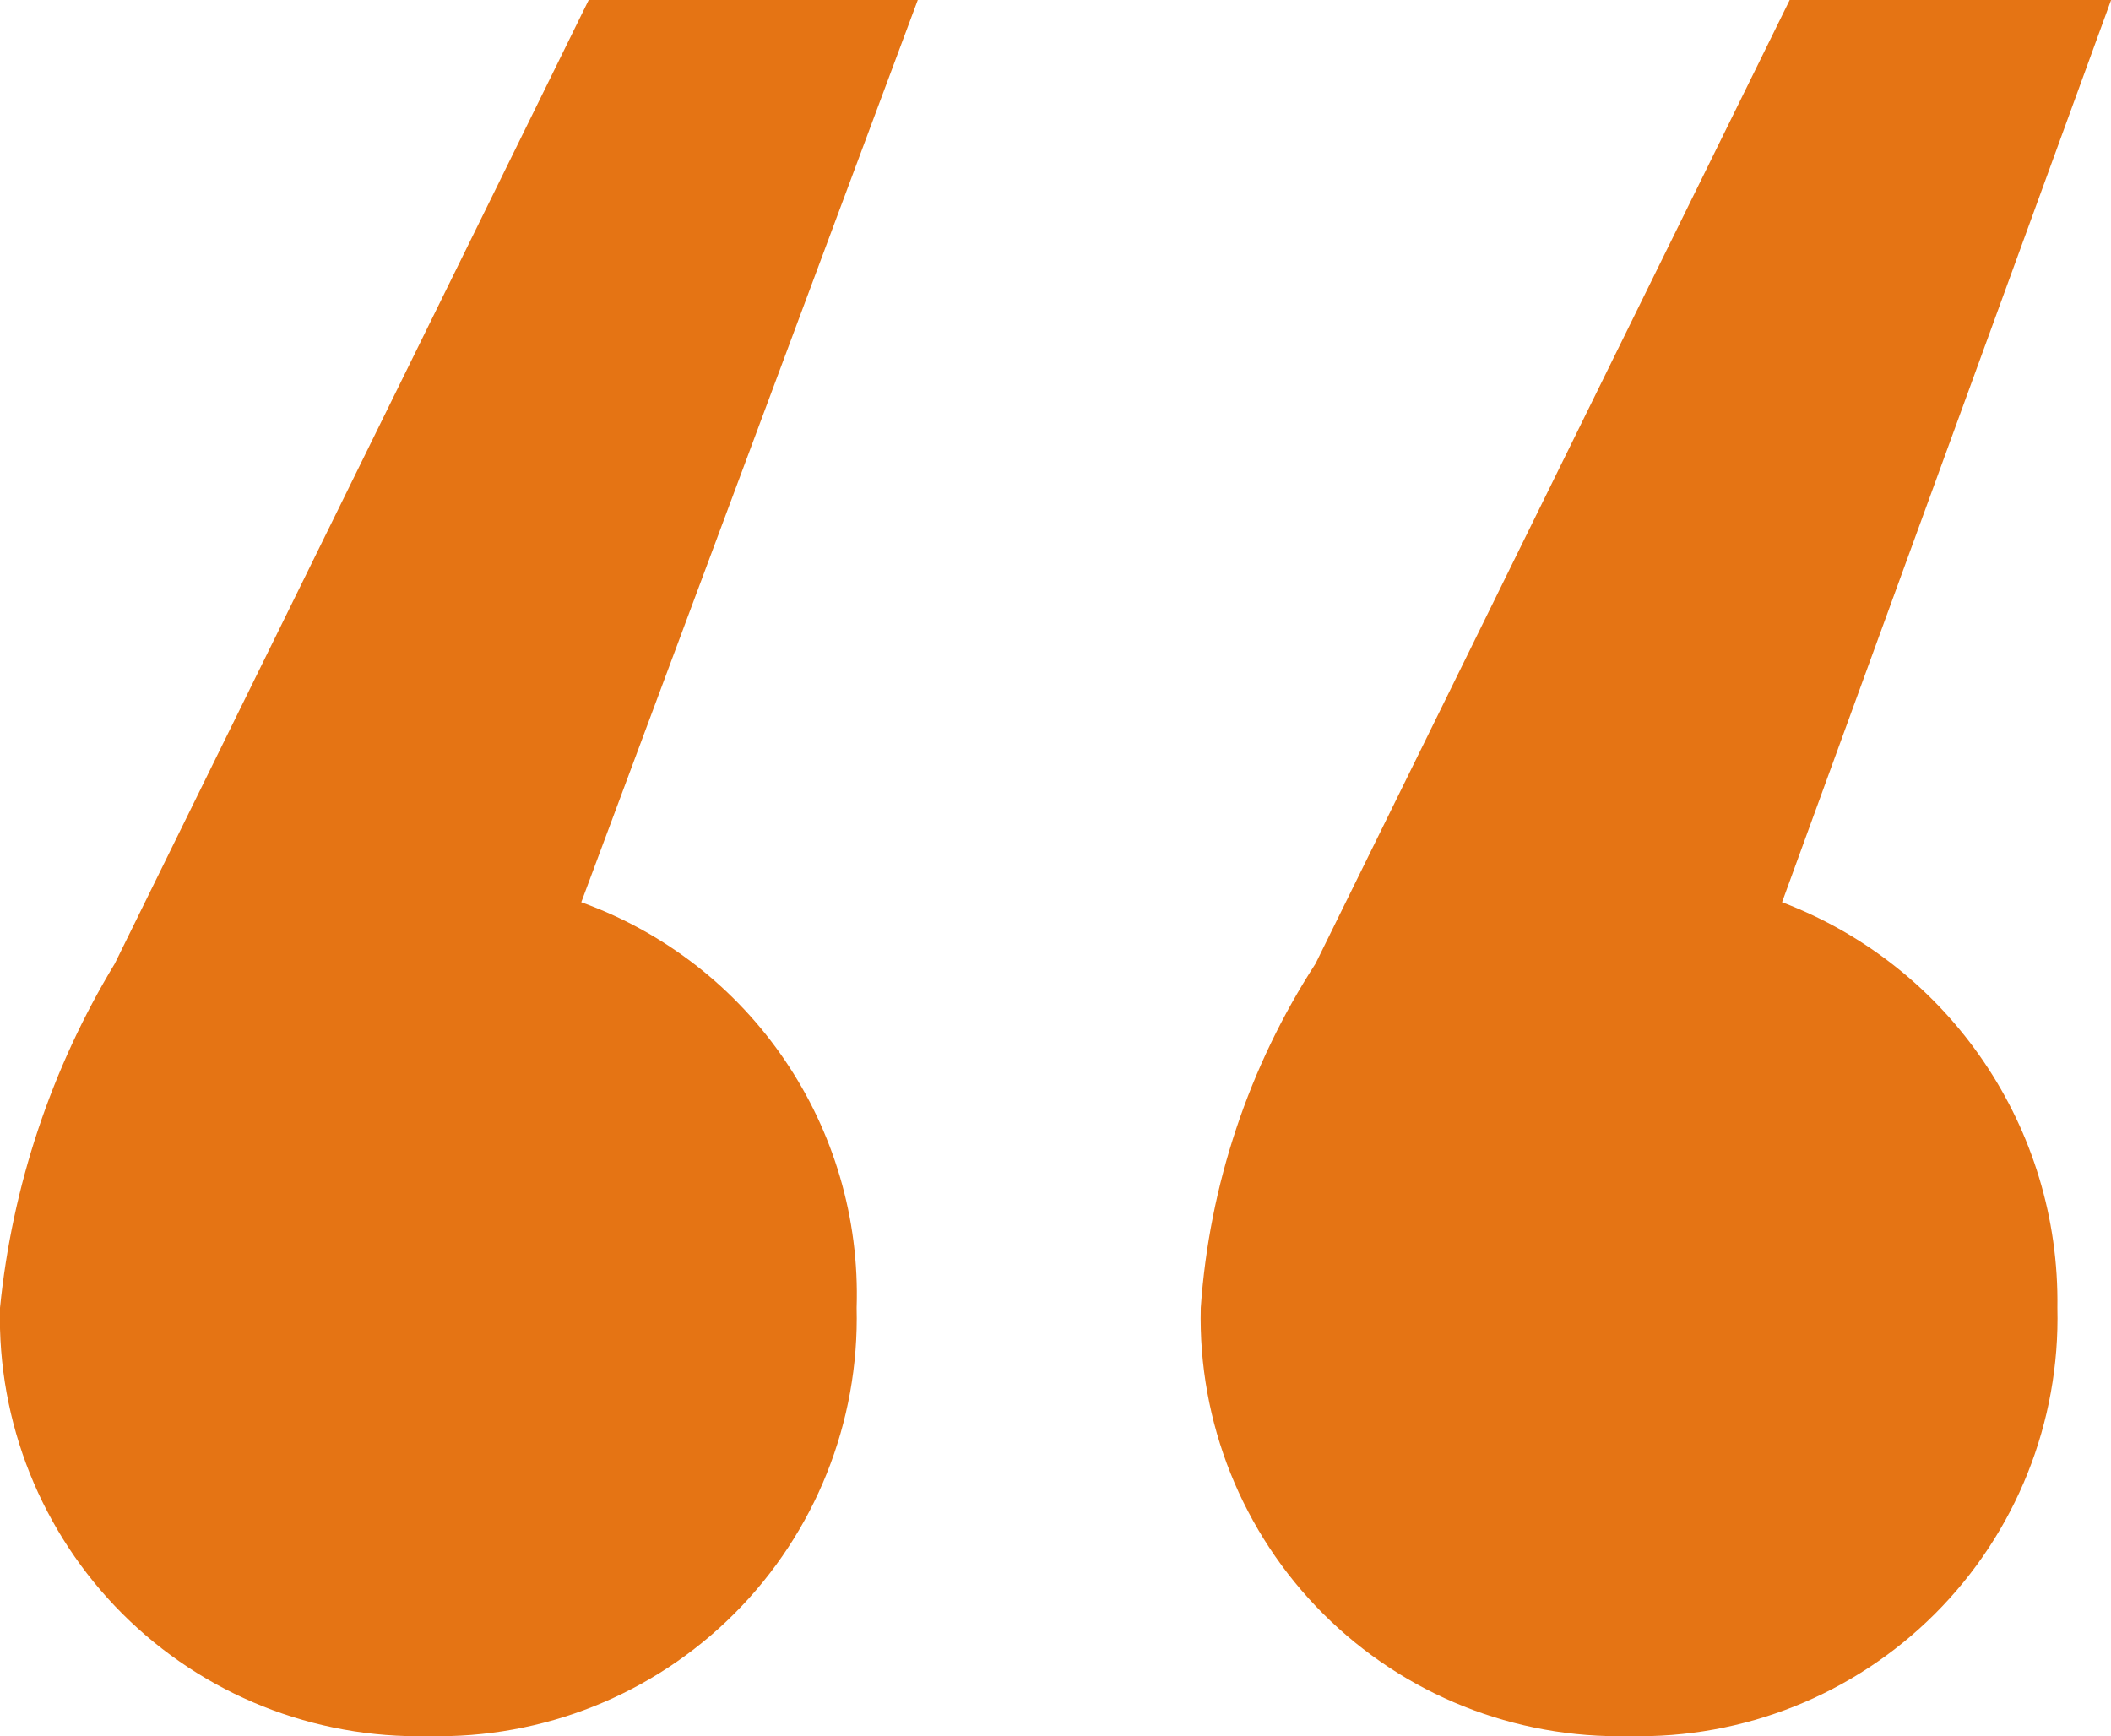
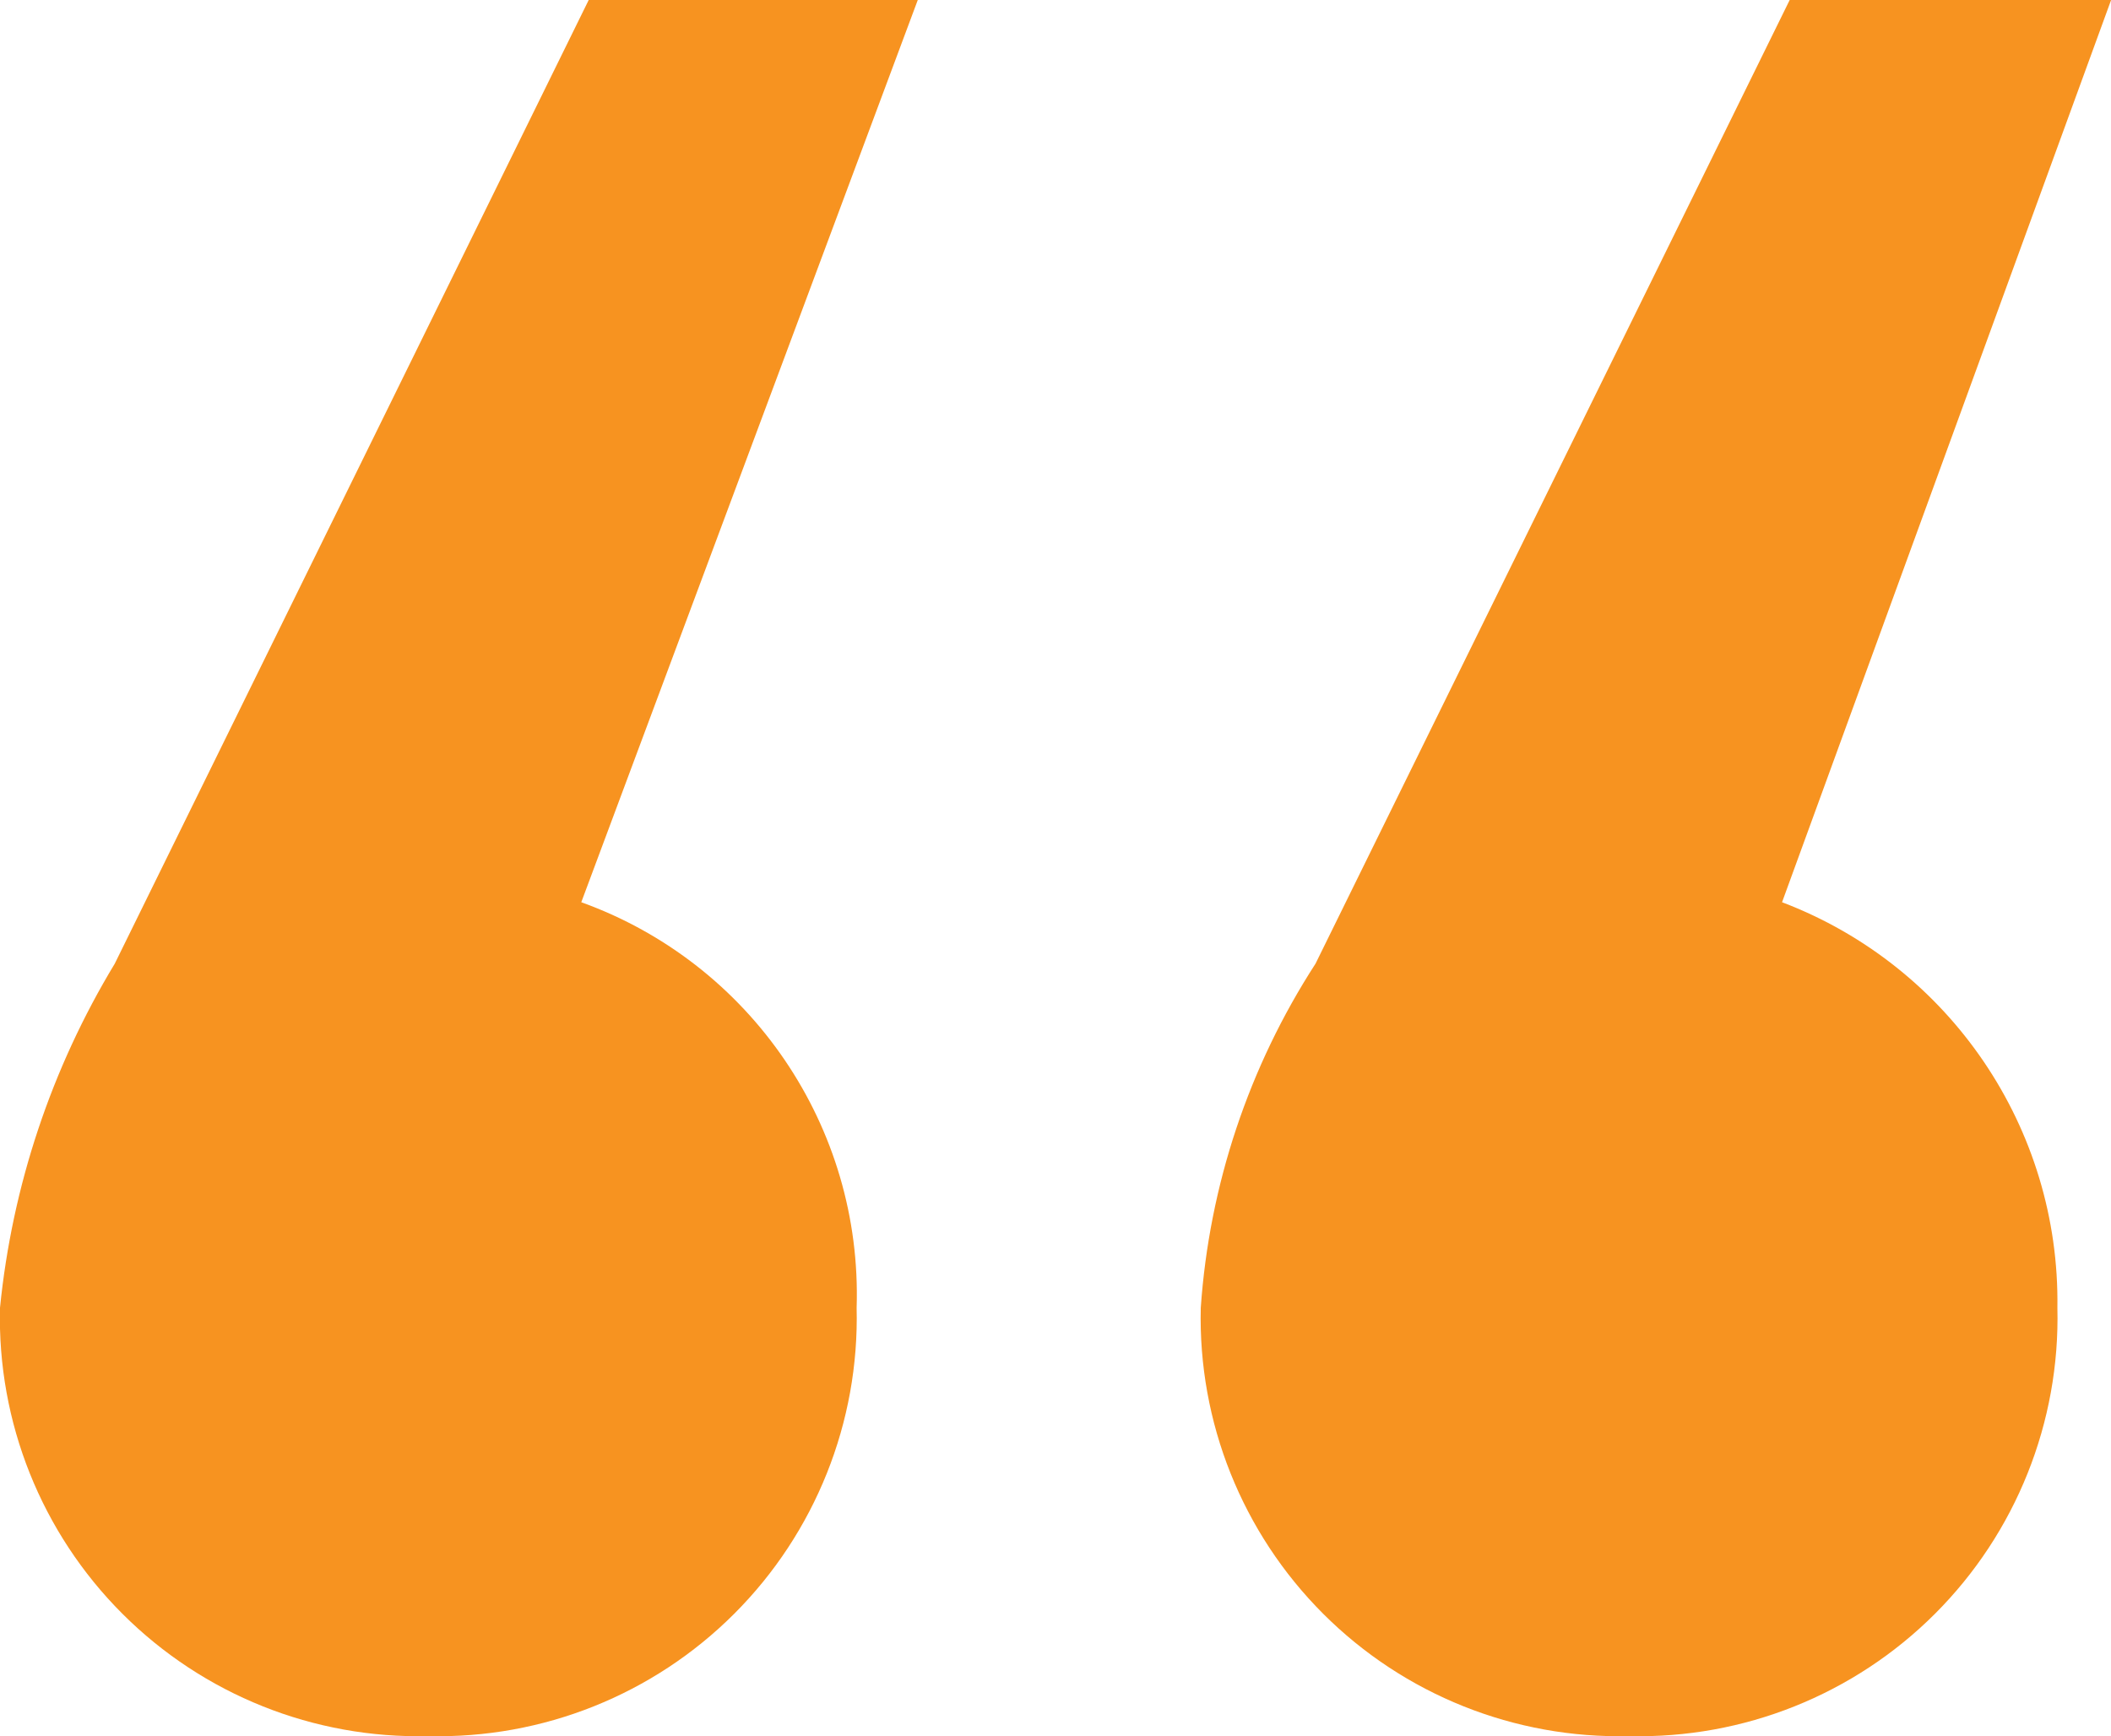
<svg xmlns="http://www.w3.org/2000/svg" width="19.887" height="16.355" viewBox="0 0 19.887 16.355">
-   <path id="quote-intro" d="M0,12.321a3.94,3.94,0,0,0,4.035,4.035A3.94,3.94,0,0,0,8.07,12.321,3.927,3.927,0,0,0,5.476,8.5L8.646,0h-3.1L1.081,9.079A7.753,7.753,0,0,0,0,12.321Zm11.312,0a3.94,3.94,0,0,0,4.035,4.035,3.94,3.94,0,0,0,4.035-4.035A4.024,4.024,0,0,0,16.788,8.5l3.1-8.5H16.86L12.393,9.079A6.839,6.839,0,0,0,11.312,12.321Z" fill="#e57414" />
+   <path id="quote-intro" d="M0,12.321a3.94,3.94,0,0,0,4.035,4.035A3.94,3.94,0,0,0,8.07,12.321,3.927,3.927,0,0,0,5.476,8.5L8.646,0h-3.1L1.081,9.079A7.753,7.753,0,0,0,0,12.321Zm11.312,0a3.94,3.94,0,0,0,4.035,4.035,3.94,3.94,0,0,0,4.035-4.035A4.024,4.024,0,0,0,16.788,8.5l3.1-8.5H16.86L12.393,9.079A6.839,6.839,0,0,0,11.312,12.321Z" fill="#f79320" />
</svg>
